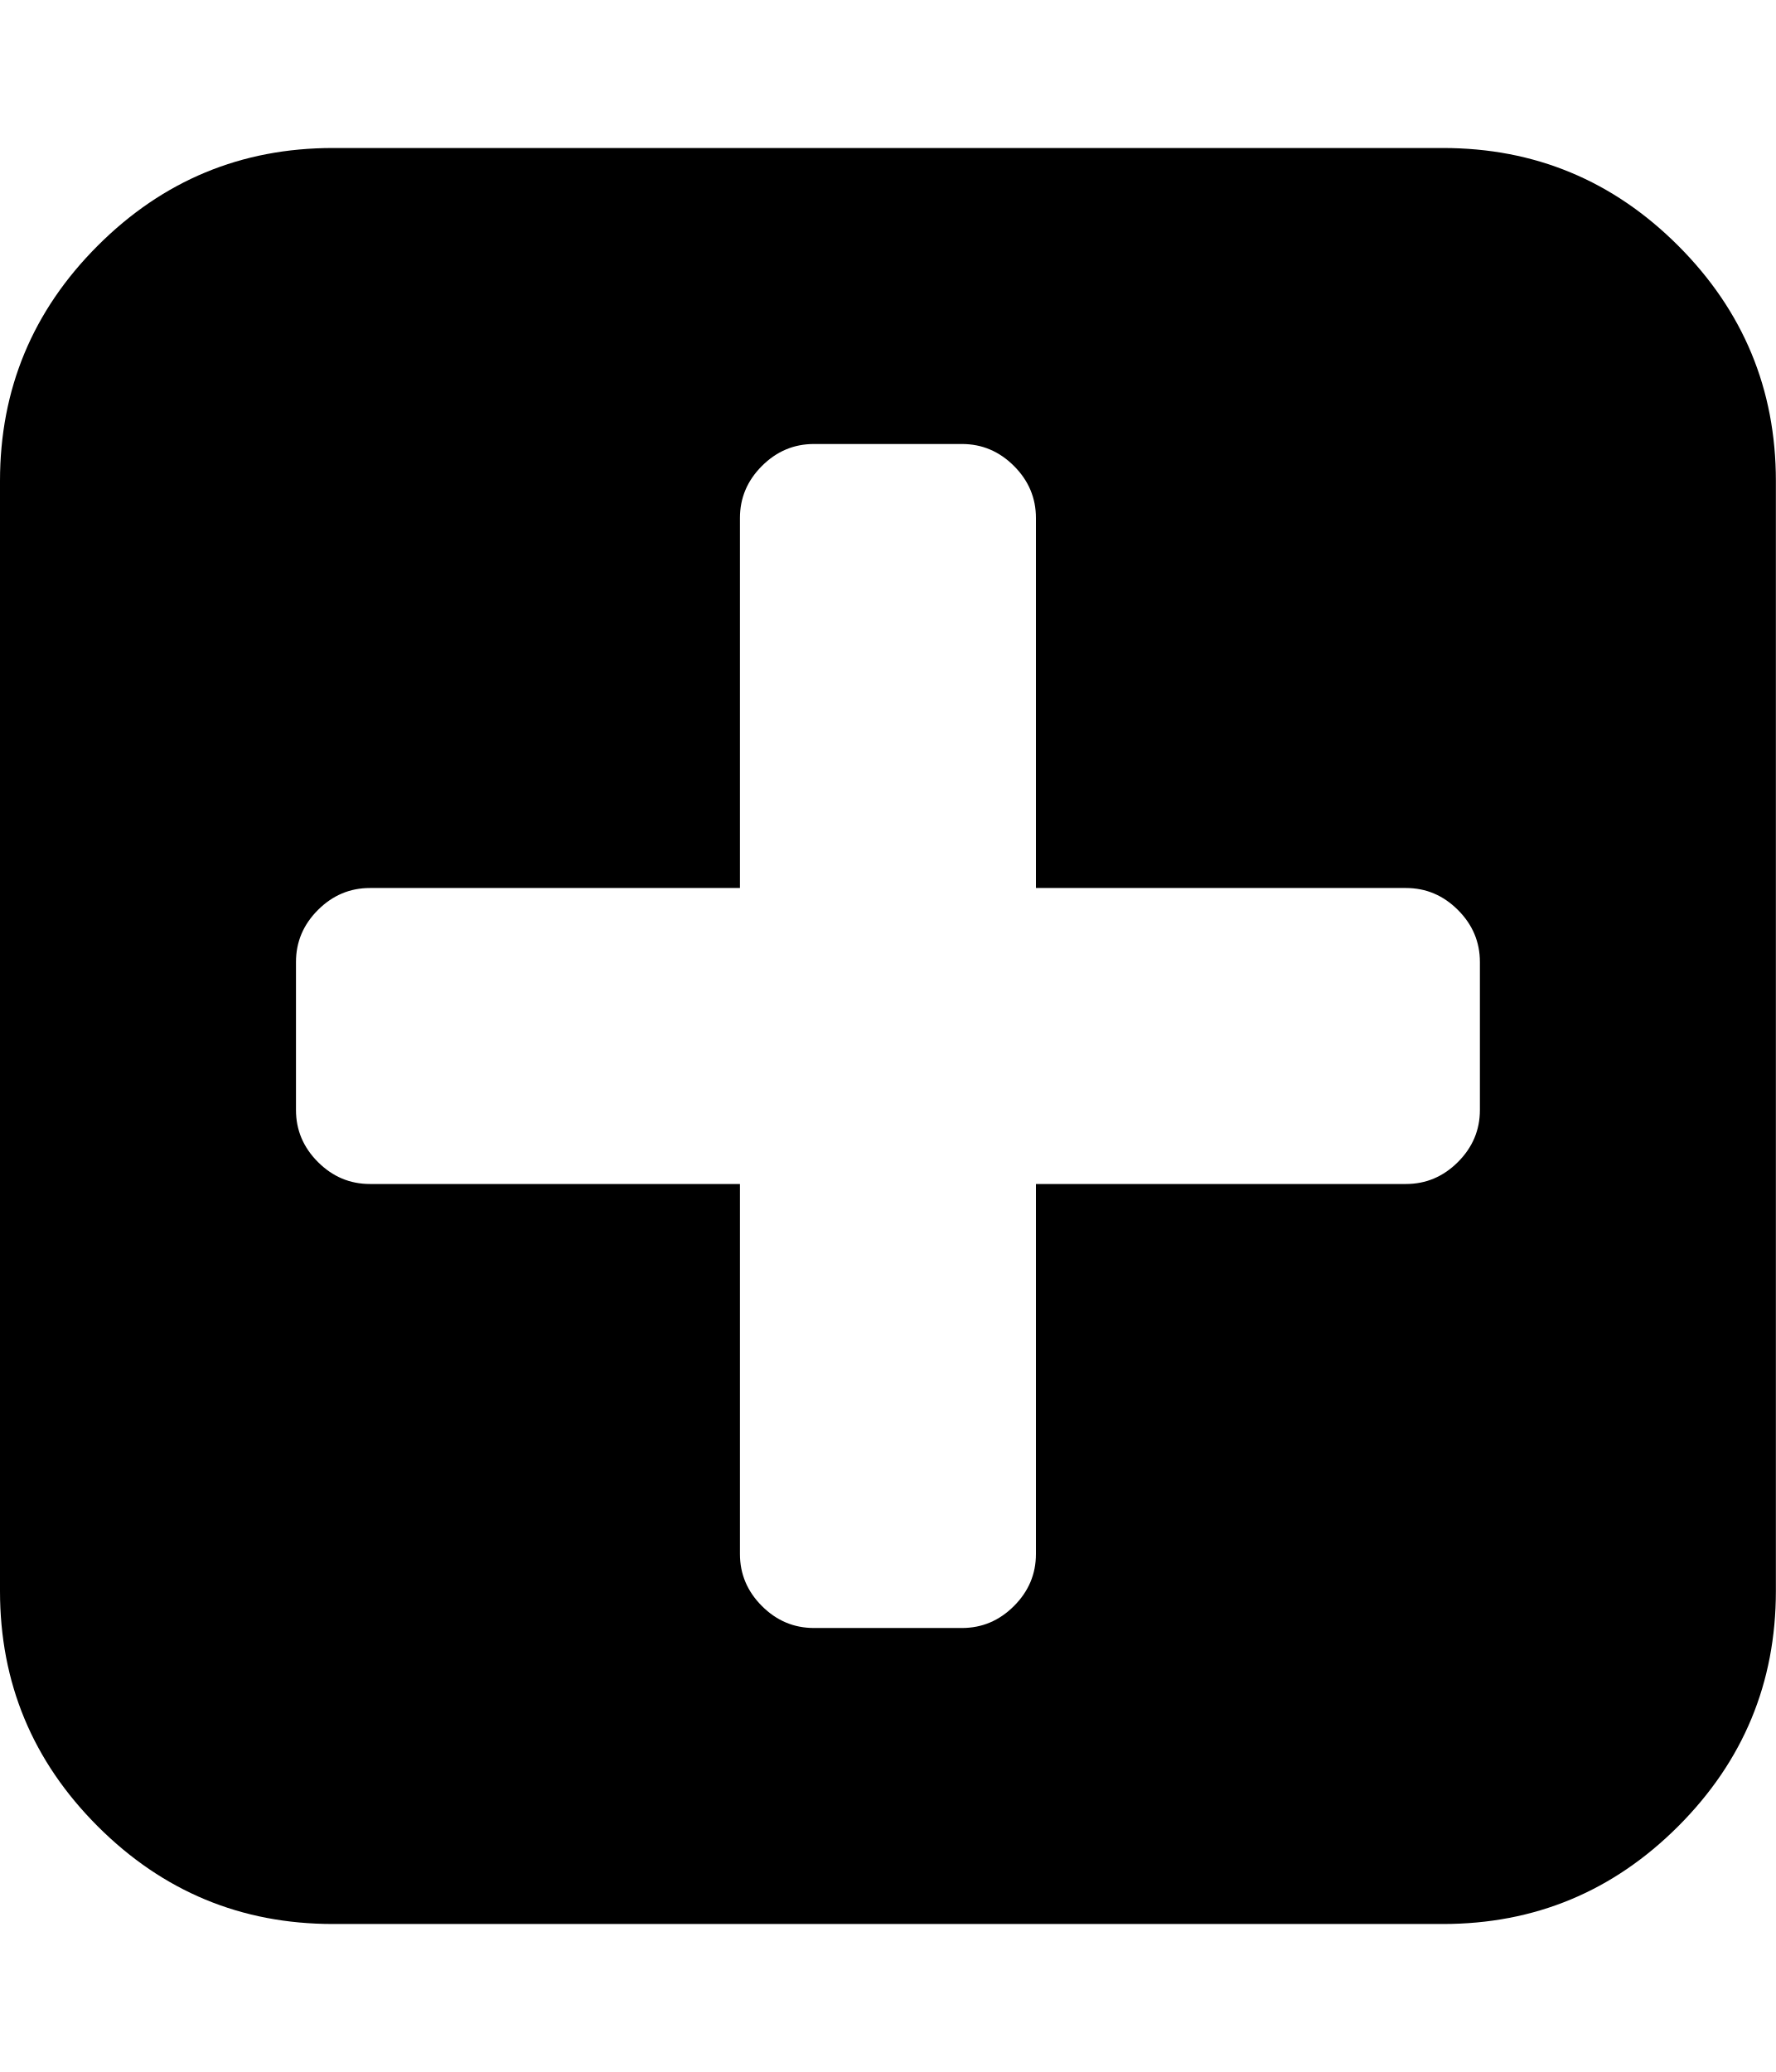
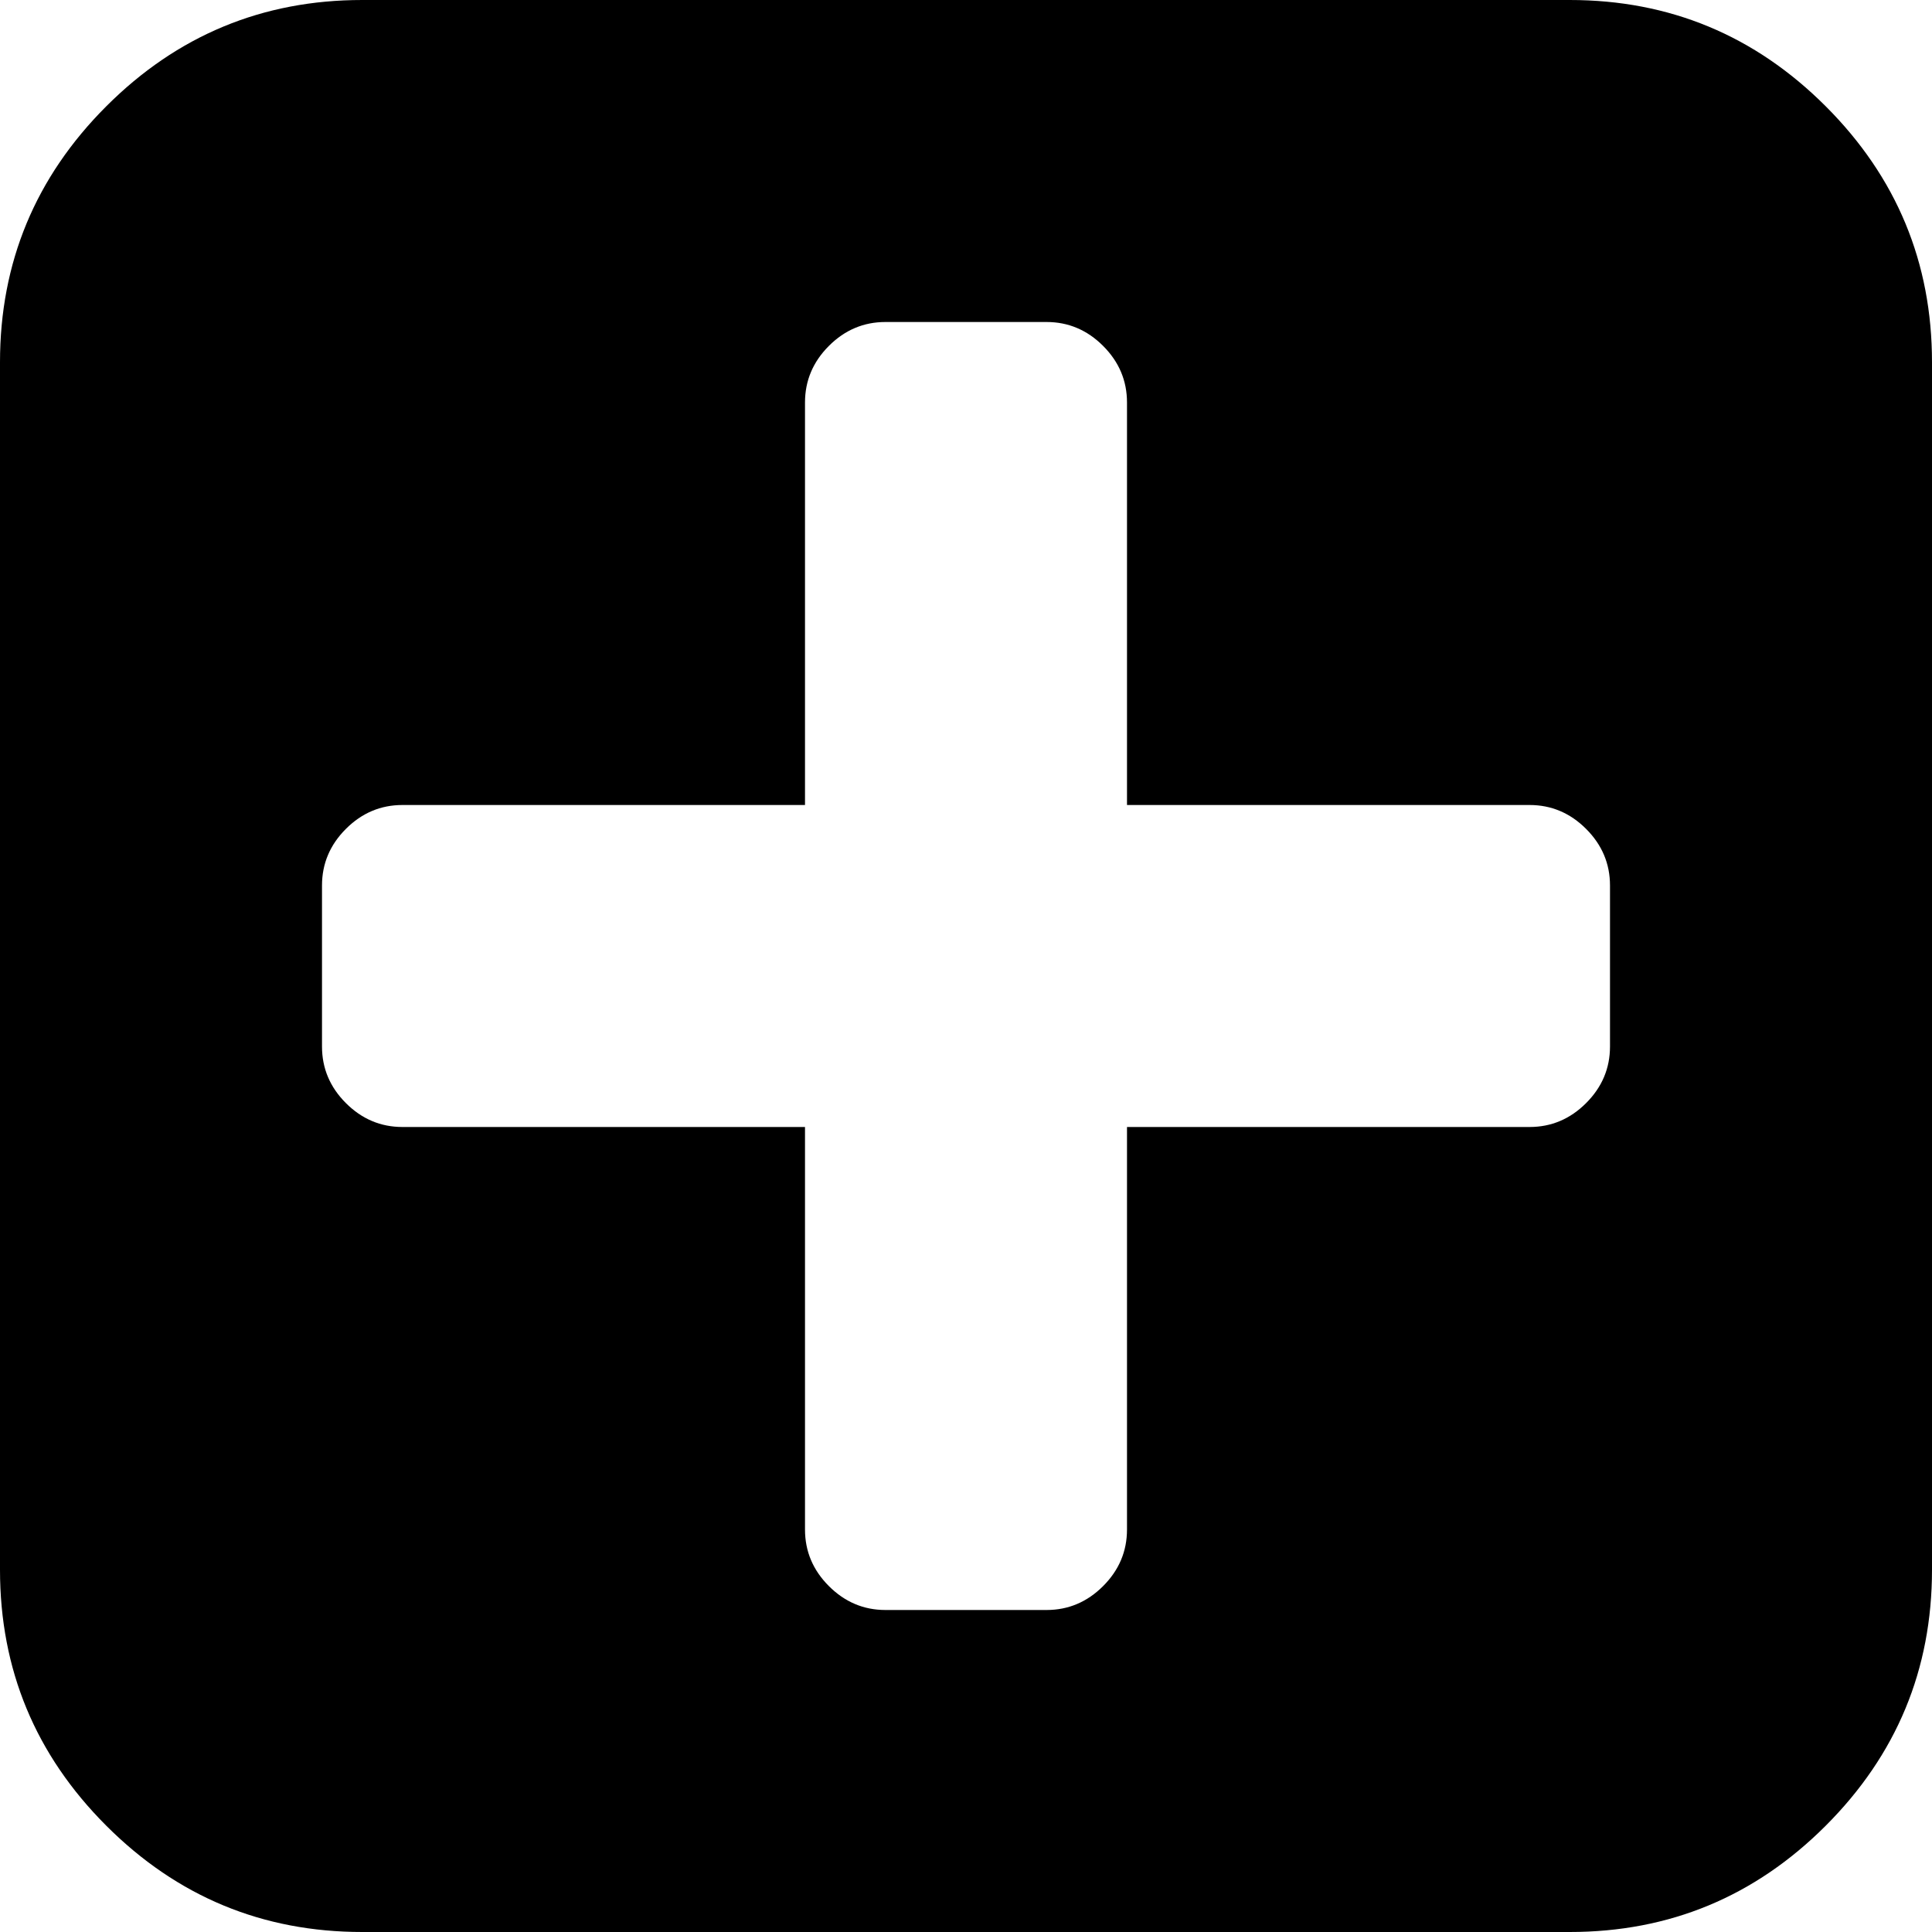
- <svg xmlns="http://www.w3.org/2000/svg" class="inline-svg--fa" viewBox="0 0 1536 1792">
-   <path fill="currentColor" d="M1280 960V832q0-26-19-45t-45-19H896V448q0-26-19-45t-45-19H704q-26 0-45 19t-19 45v320H320q-26 0-45 19t-19 45v128q0 26 19 45t45 19h320v320q0 26 19 45t45 19h128q26 0 45-19t19-45v-320h320q26 0 45-19t19-45zm256-544v960q0 119-84.5 203.5T1248 1664H288q-119 0-203.5-84.5T0 1376V416q0-119 84.5-203.5T288 128h960q119 0 203.5 84.5T1536 416z" />
+ <svg xmlns="http://www.w3.org/2000/svg" class="inline-svg--fa" width="12" height="12" viewBox="0 0 1536 1536">
+   <path fill="currentColor" d="M1280 832V704q0-26-19-45t-45-19H896V320q0-26-19-45t-45-19H704q-26 0-45 19t-19 45v320H320q-26 0-45 19t-19 45v128q0 26 19 45t45 19h320v320q0 26 19 45t45 19h128q26 0 45-19t19-45V896h320q26 0 45-19t19-45zm256-544v960q0 119-84.5 203.5T1248 1536H288q-119 0-203.5-84.5T0 1248V288Q0 169 84.5 84.5T288 0h960q119 0 203.5 84.5T1536 288z" />
</svg>
